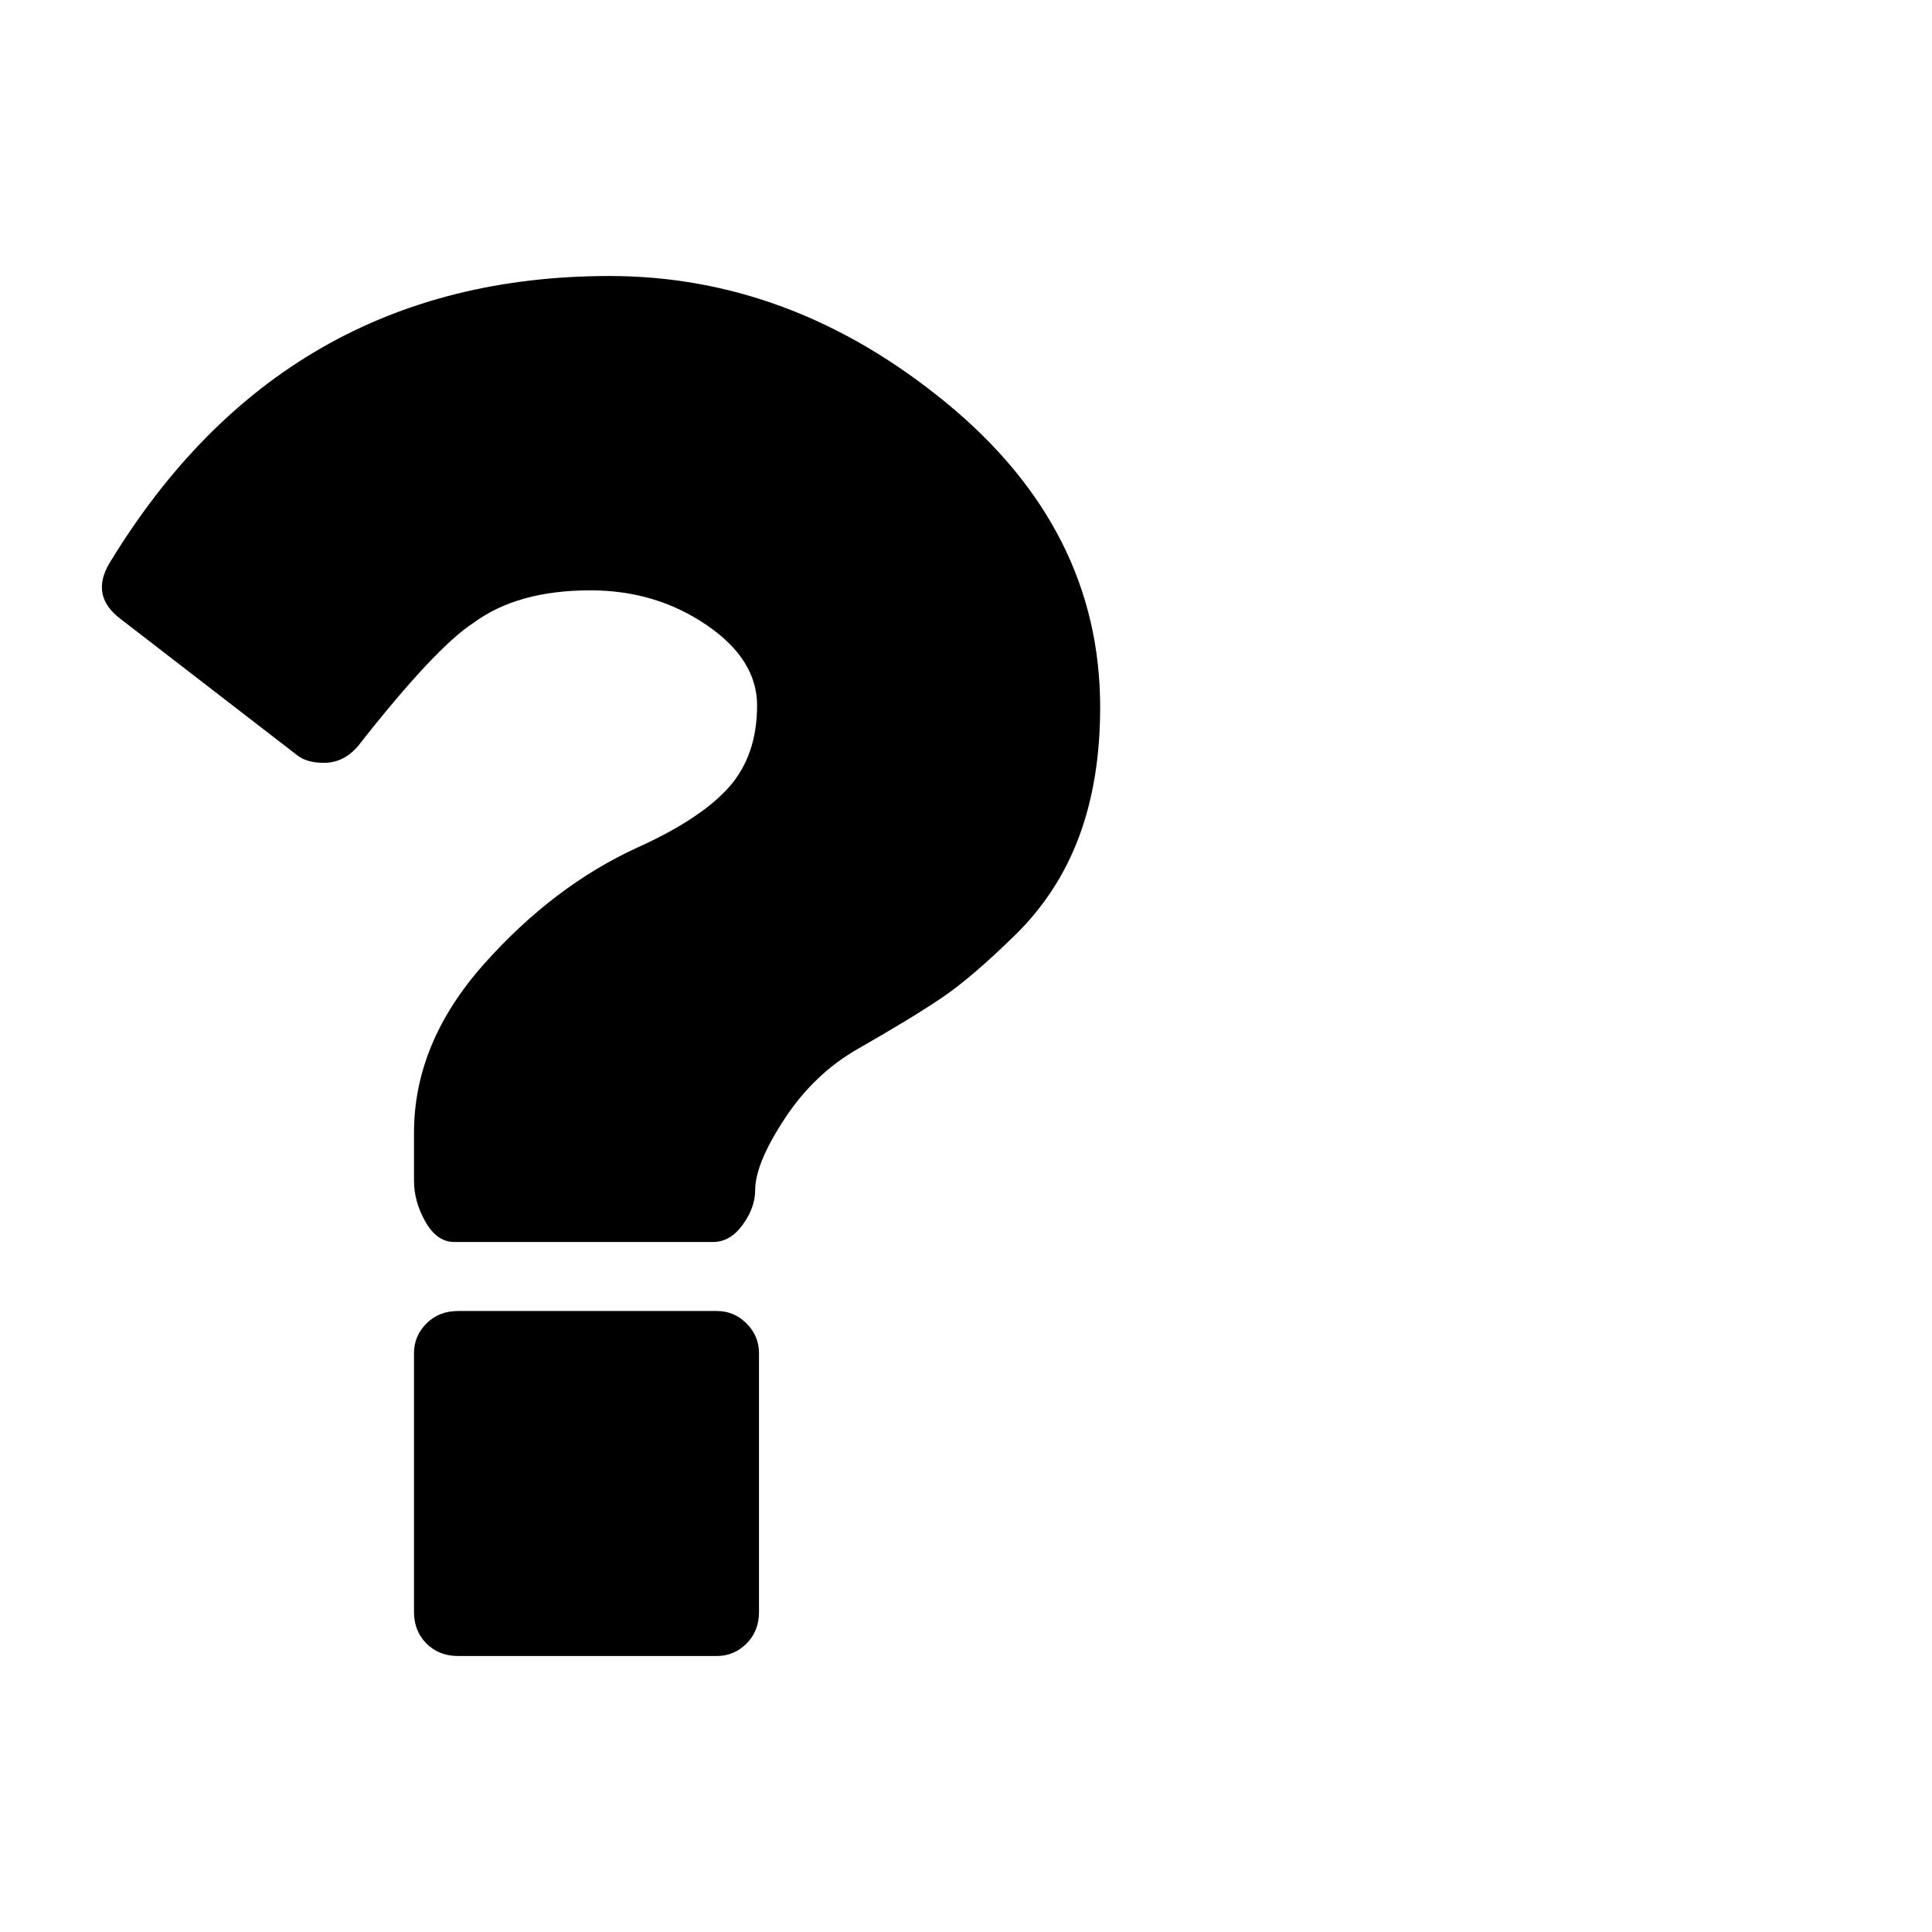
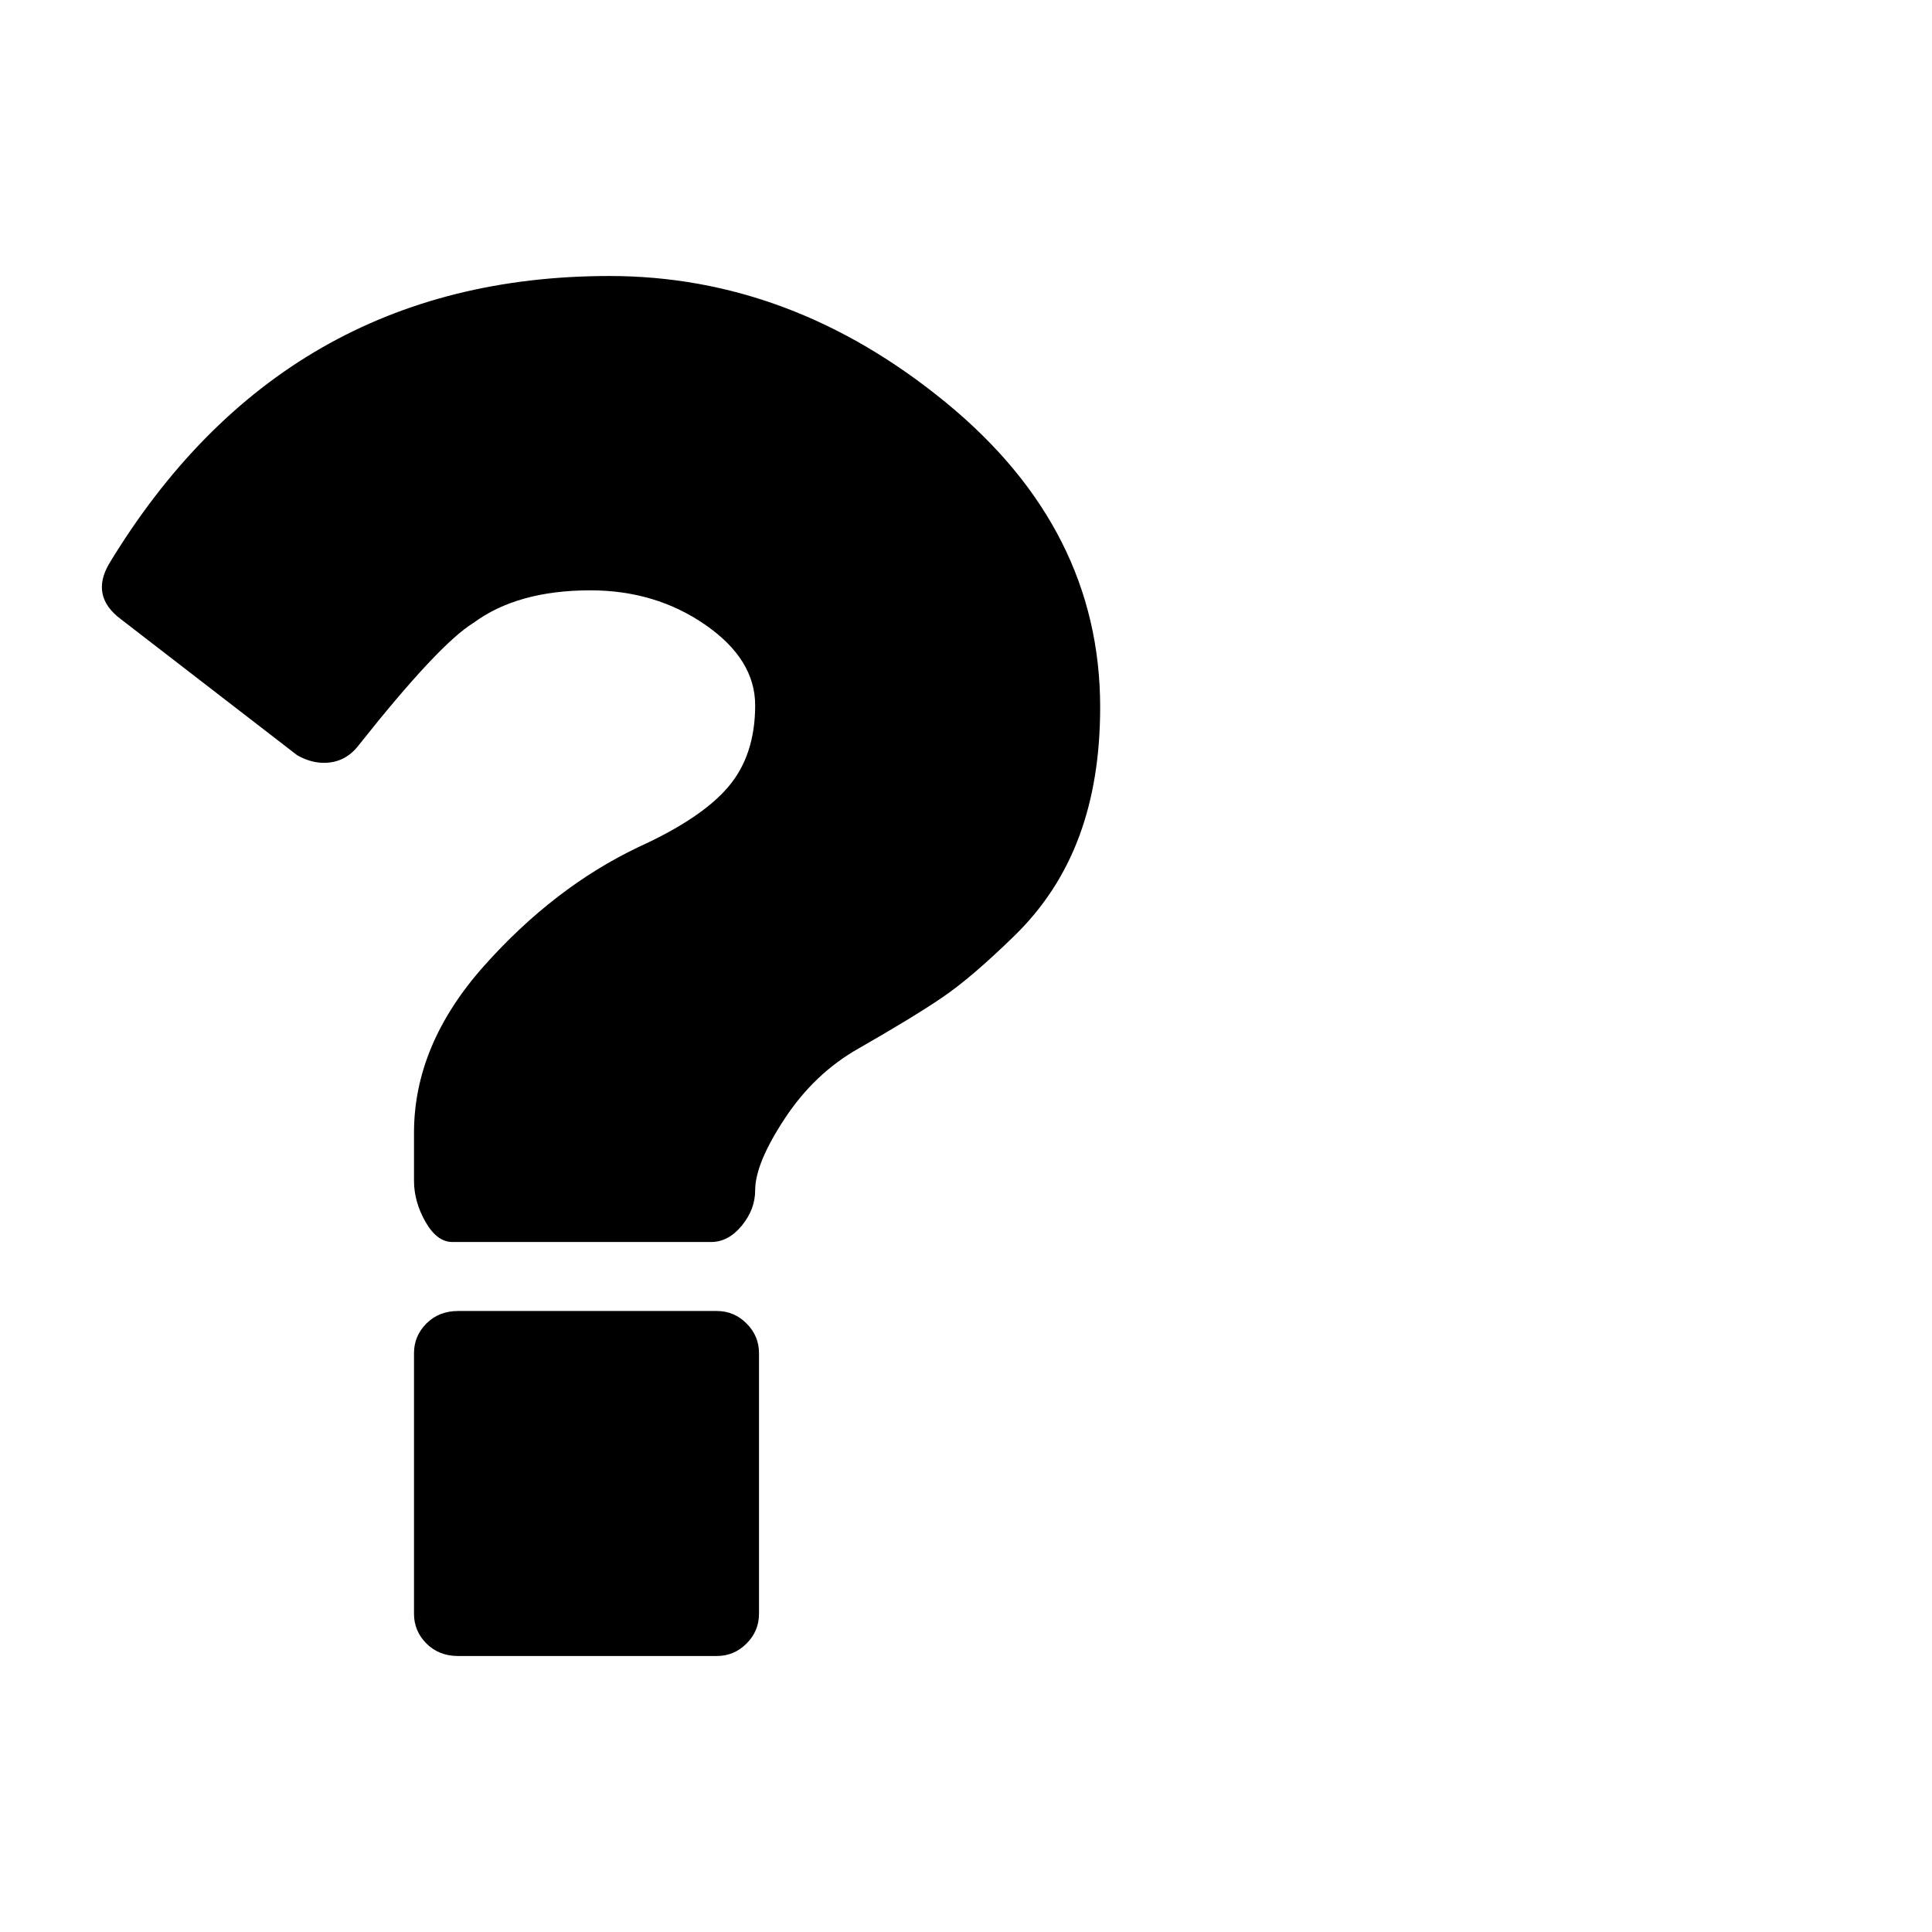
<svg xmlns="http://www.w3.org/2000/svg" viewBox="0 0 1008 1008">
-   <path fill="currentColor" d="M396 706v135q0 10-6.5 16.5T374 864H239q-10 0-16.5-6.5T216 841V706q0-9 6.5-15.5T239 684h135q9 0 15.5 6.5T396 706zm178-337q0 38-11 67.5T529.5 488t-38 32.5T448 547q-23 13-38.5 36.5T394 621q0 9-6.5 18t-15.5 9H237q-9 0-15-10.5t-6-21.5v-25q0-47 36.5-88t80.5-61q33-15 47.5-31.5T395 368q0-24-26.5-42T308 308q-38 0-61 17-20 13-60 64-7.5 9-18 9-9 0-14-4l-92-71q-16-12-6-29 91-150 261-150 95 0 175.5 66T574 369z" />
+   <path fill="currentColor" d="M574 369q0 38-11 67.5T529.5 488t-38 32.5T448 547q-23 13-38.5 36.5T394 621q0 10-7 18.5t-16 8.5H236q-8 0-14-10.5t-6-21.5v-25q0-46 36.5-87t80.5-62q33-15 47-31.5t14-42.5q0-24-26-42t-60-18q-38 0-61 17-18 11-60 64-7 9-18 9-7 0-14-4l-92-71q-16-12-6-29 91-150 261-150 95 0 175.5 66T574 369zM396 706v136q0 9-6.5 15.5T374 864H239q-10 0-16.5-6.5T216 842V706q0-9 6.5-15.5T239 684h135q9 0 15.5 6.5T396 706z" />
</svg>
